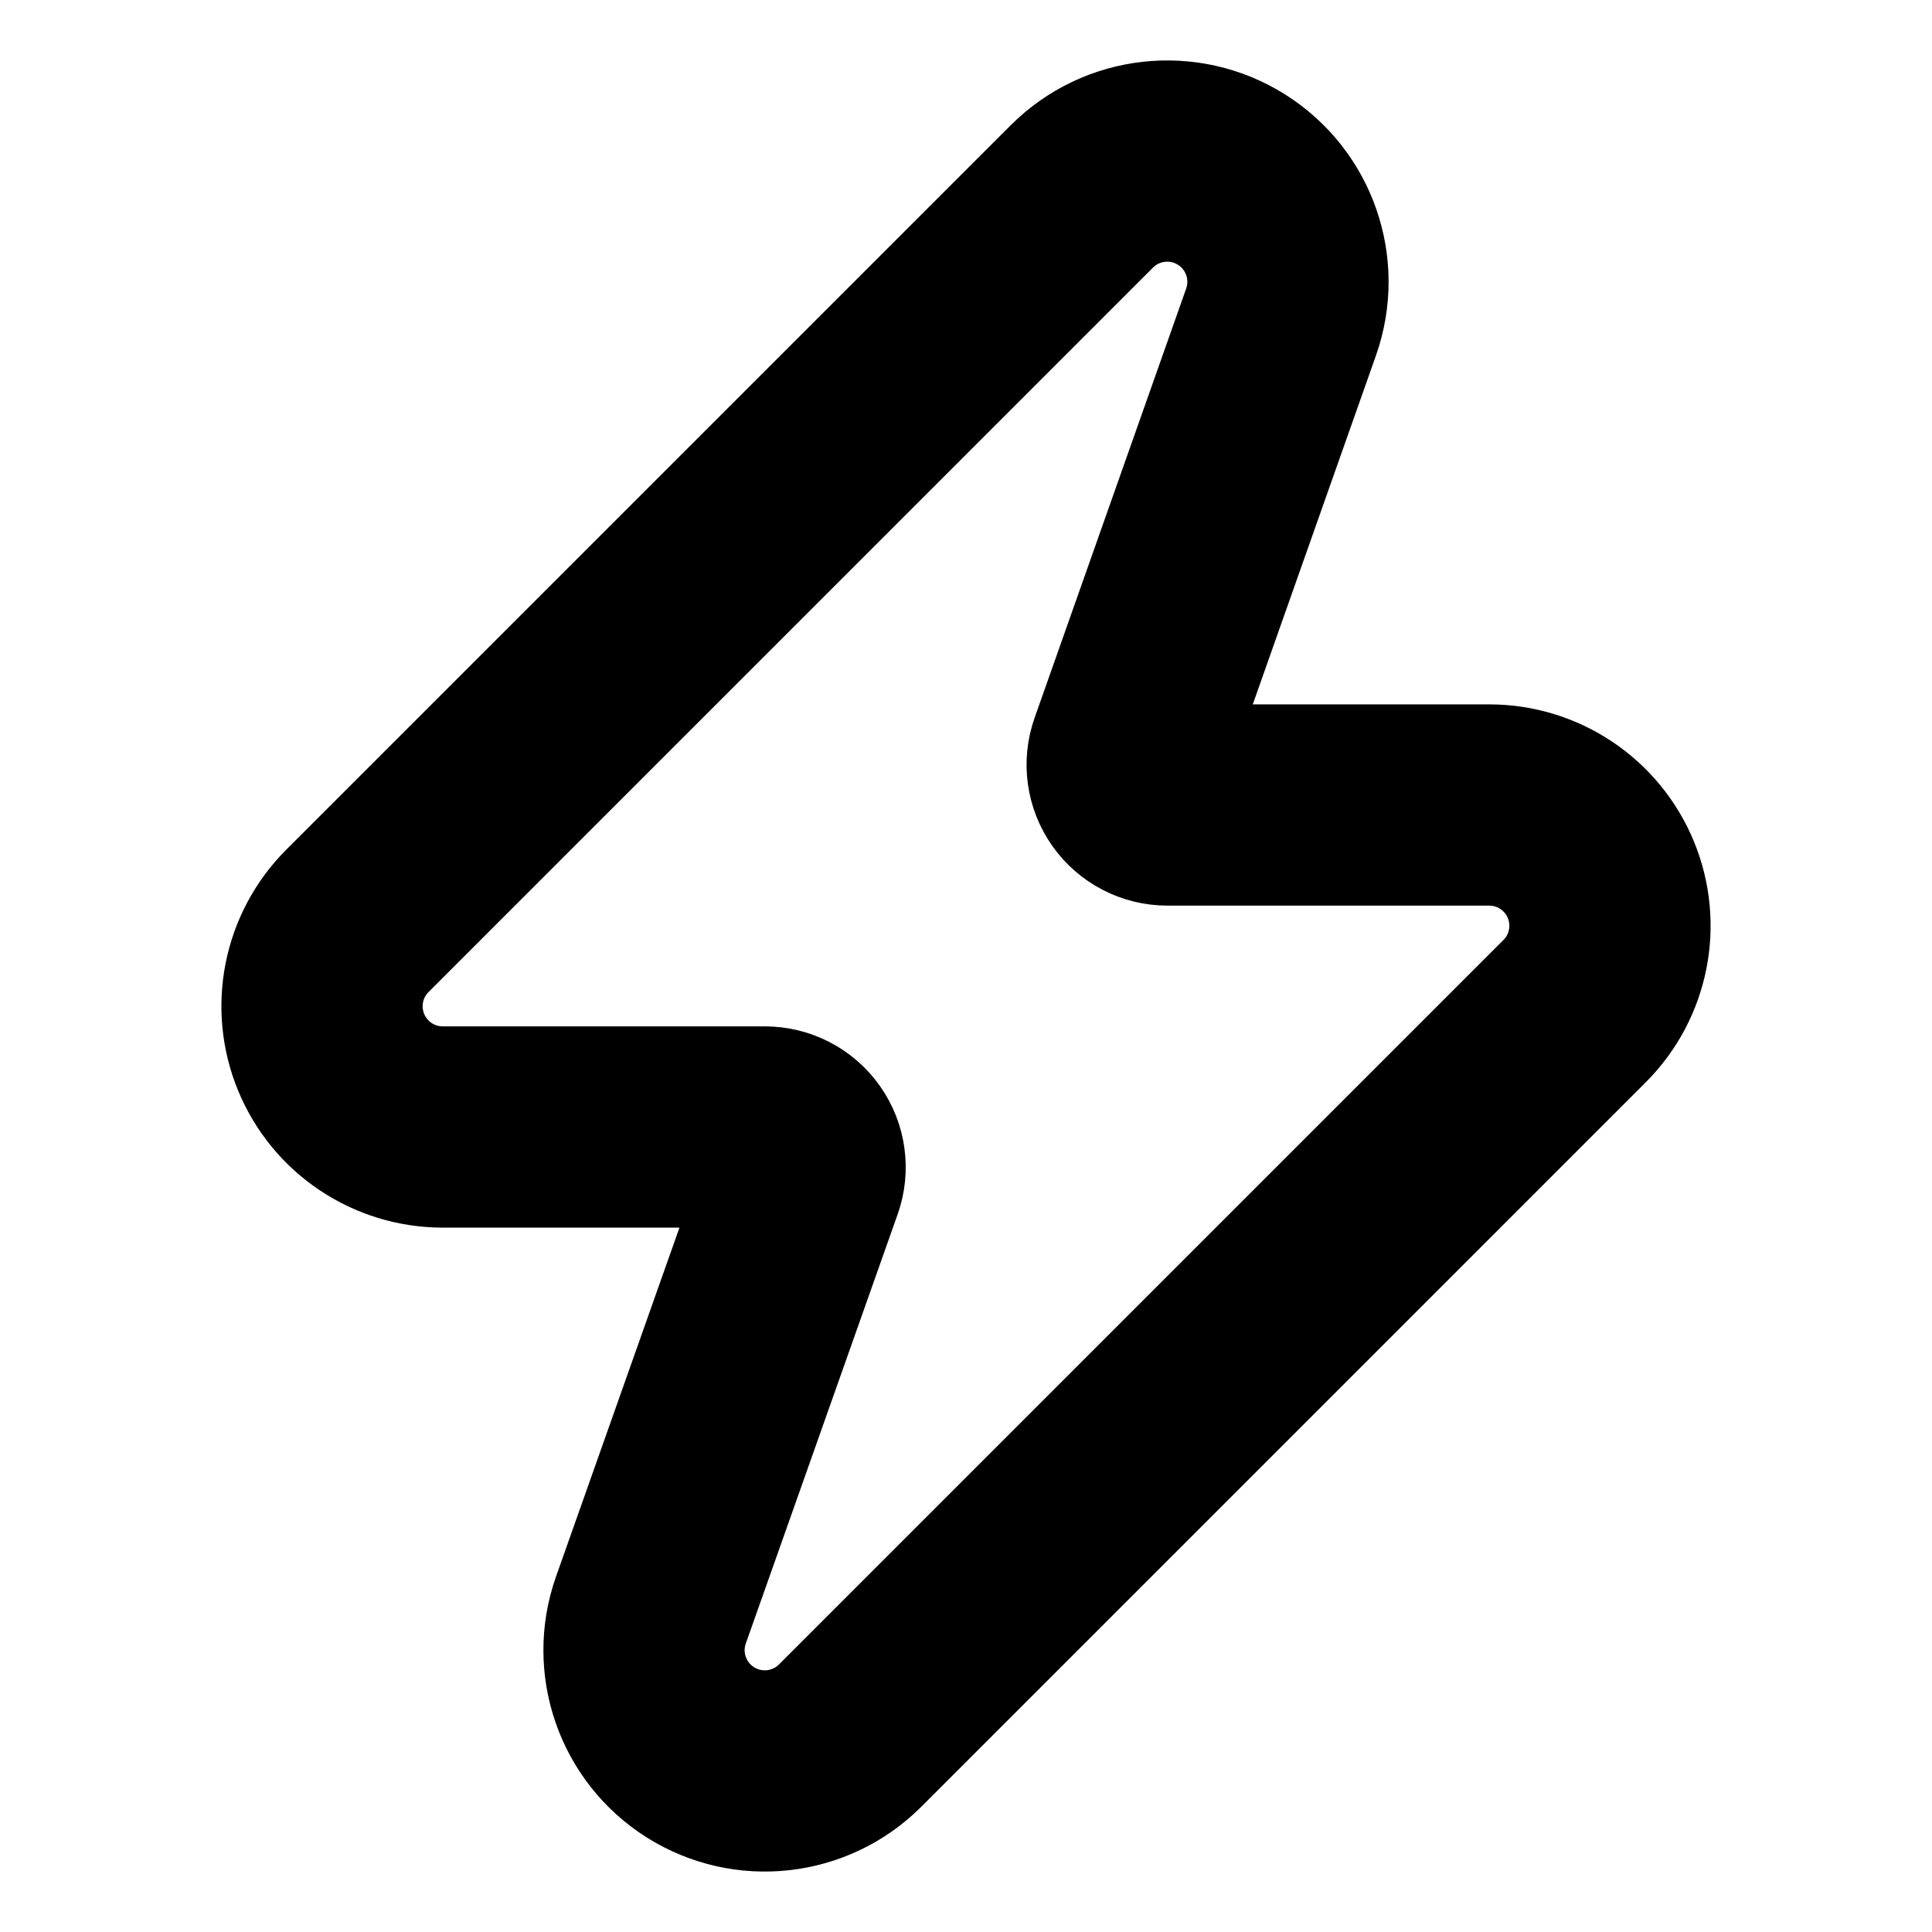
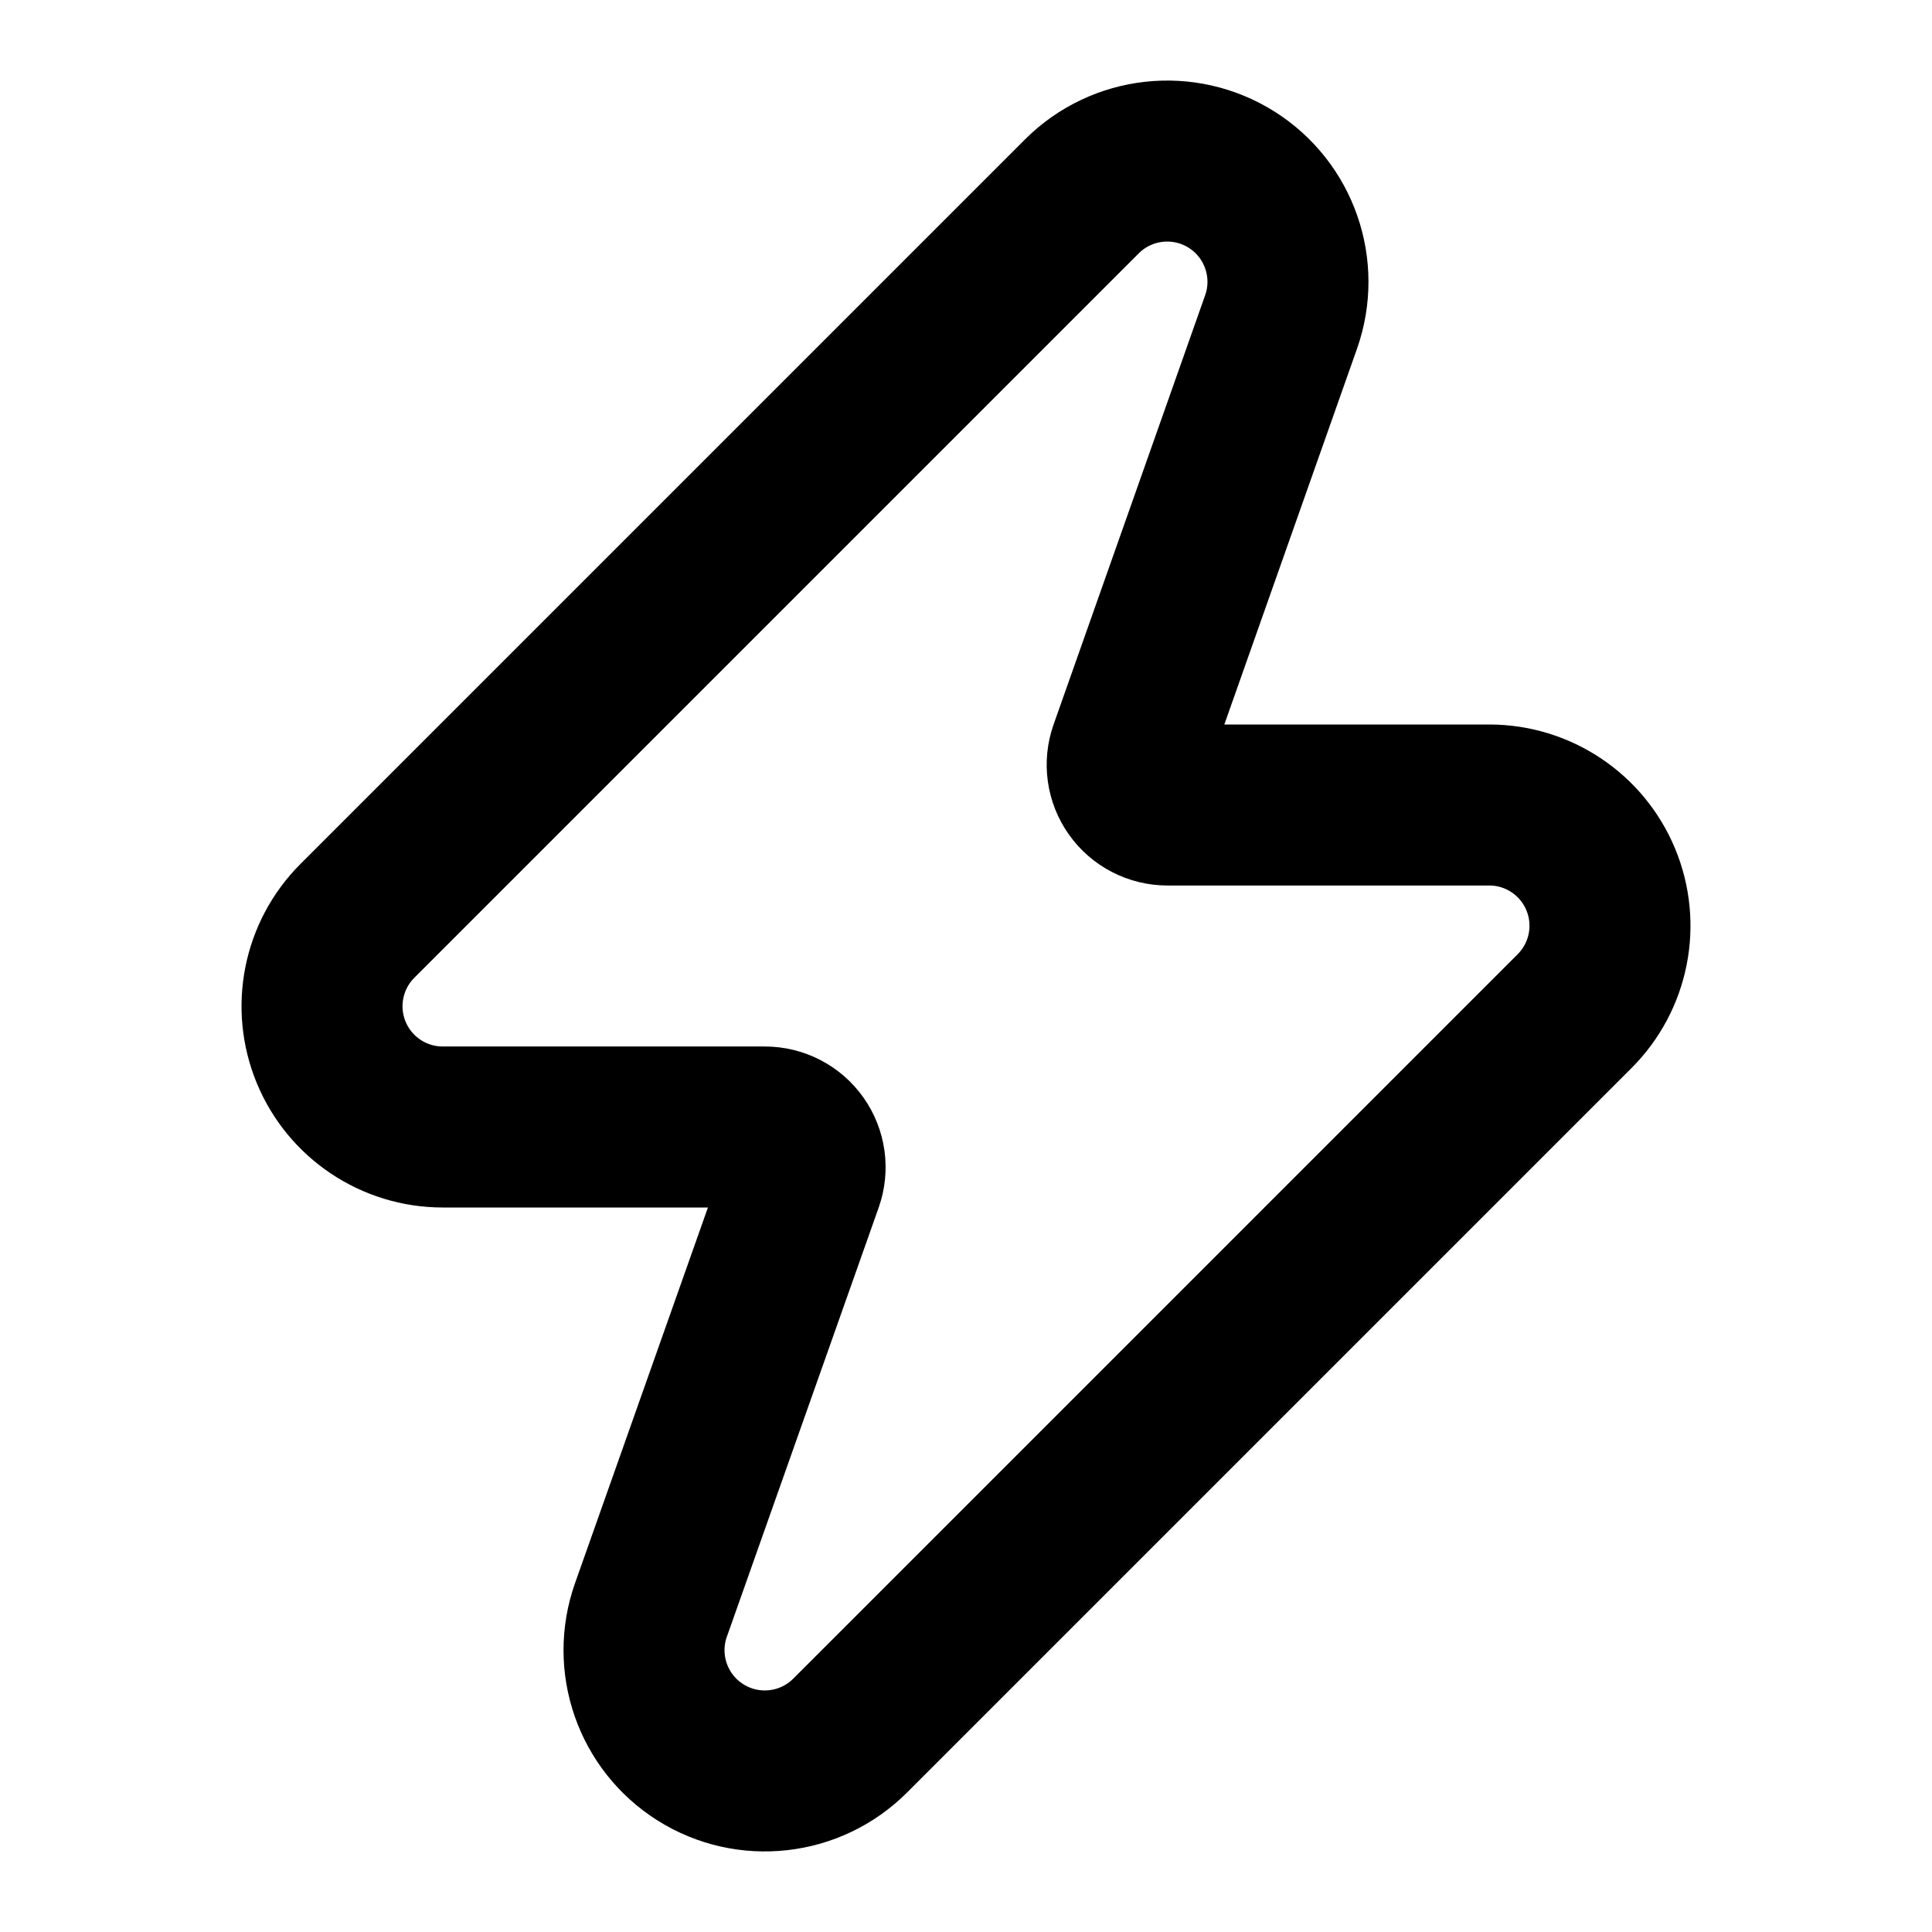
- <svg xmlns="http://www.w3.org/2000/svg" width="24" height="24" viewBox="0 0 24 24" fill="none" stroke="black" stroke-width="2.5" stroke-linecap="round" stroke-linejoin="round" class="lucide lucide-zap">
+ <svg xmlns="http://www.w3.org/2000/svg" width="24" height="24" viewBox="0 0 24 24" fill="none" stroke="black" stroke-width="2" stroke-linecap="round" stroke-linejoin="round" class="lucide lucide-zap">
  <path d="M15.914 4a1.5 1.5 0 00-2.474-1.561l-9 9A1.5 1.5 0 005.5 14h4.002a.5.5 0 01.471.666L8.086 20a1.5 1.5 0 002.475 1.56l9-9A1.5 1.5 0 0018.5 10h-3.997a.5.5 0 01-.472-.667z" />
</svg>
